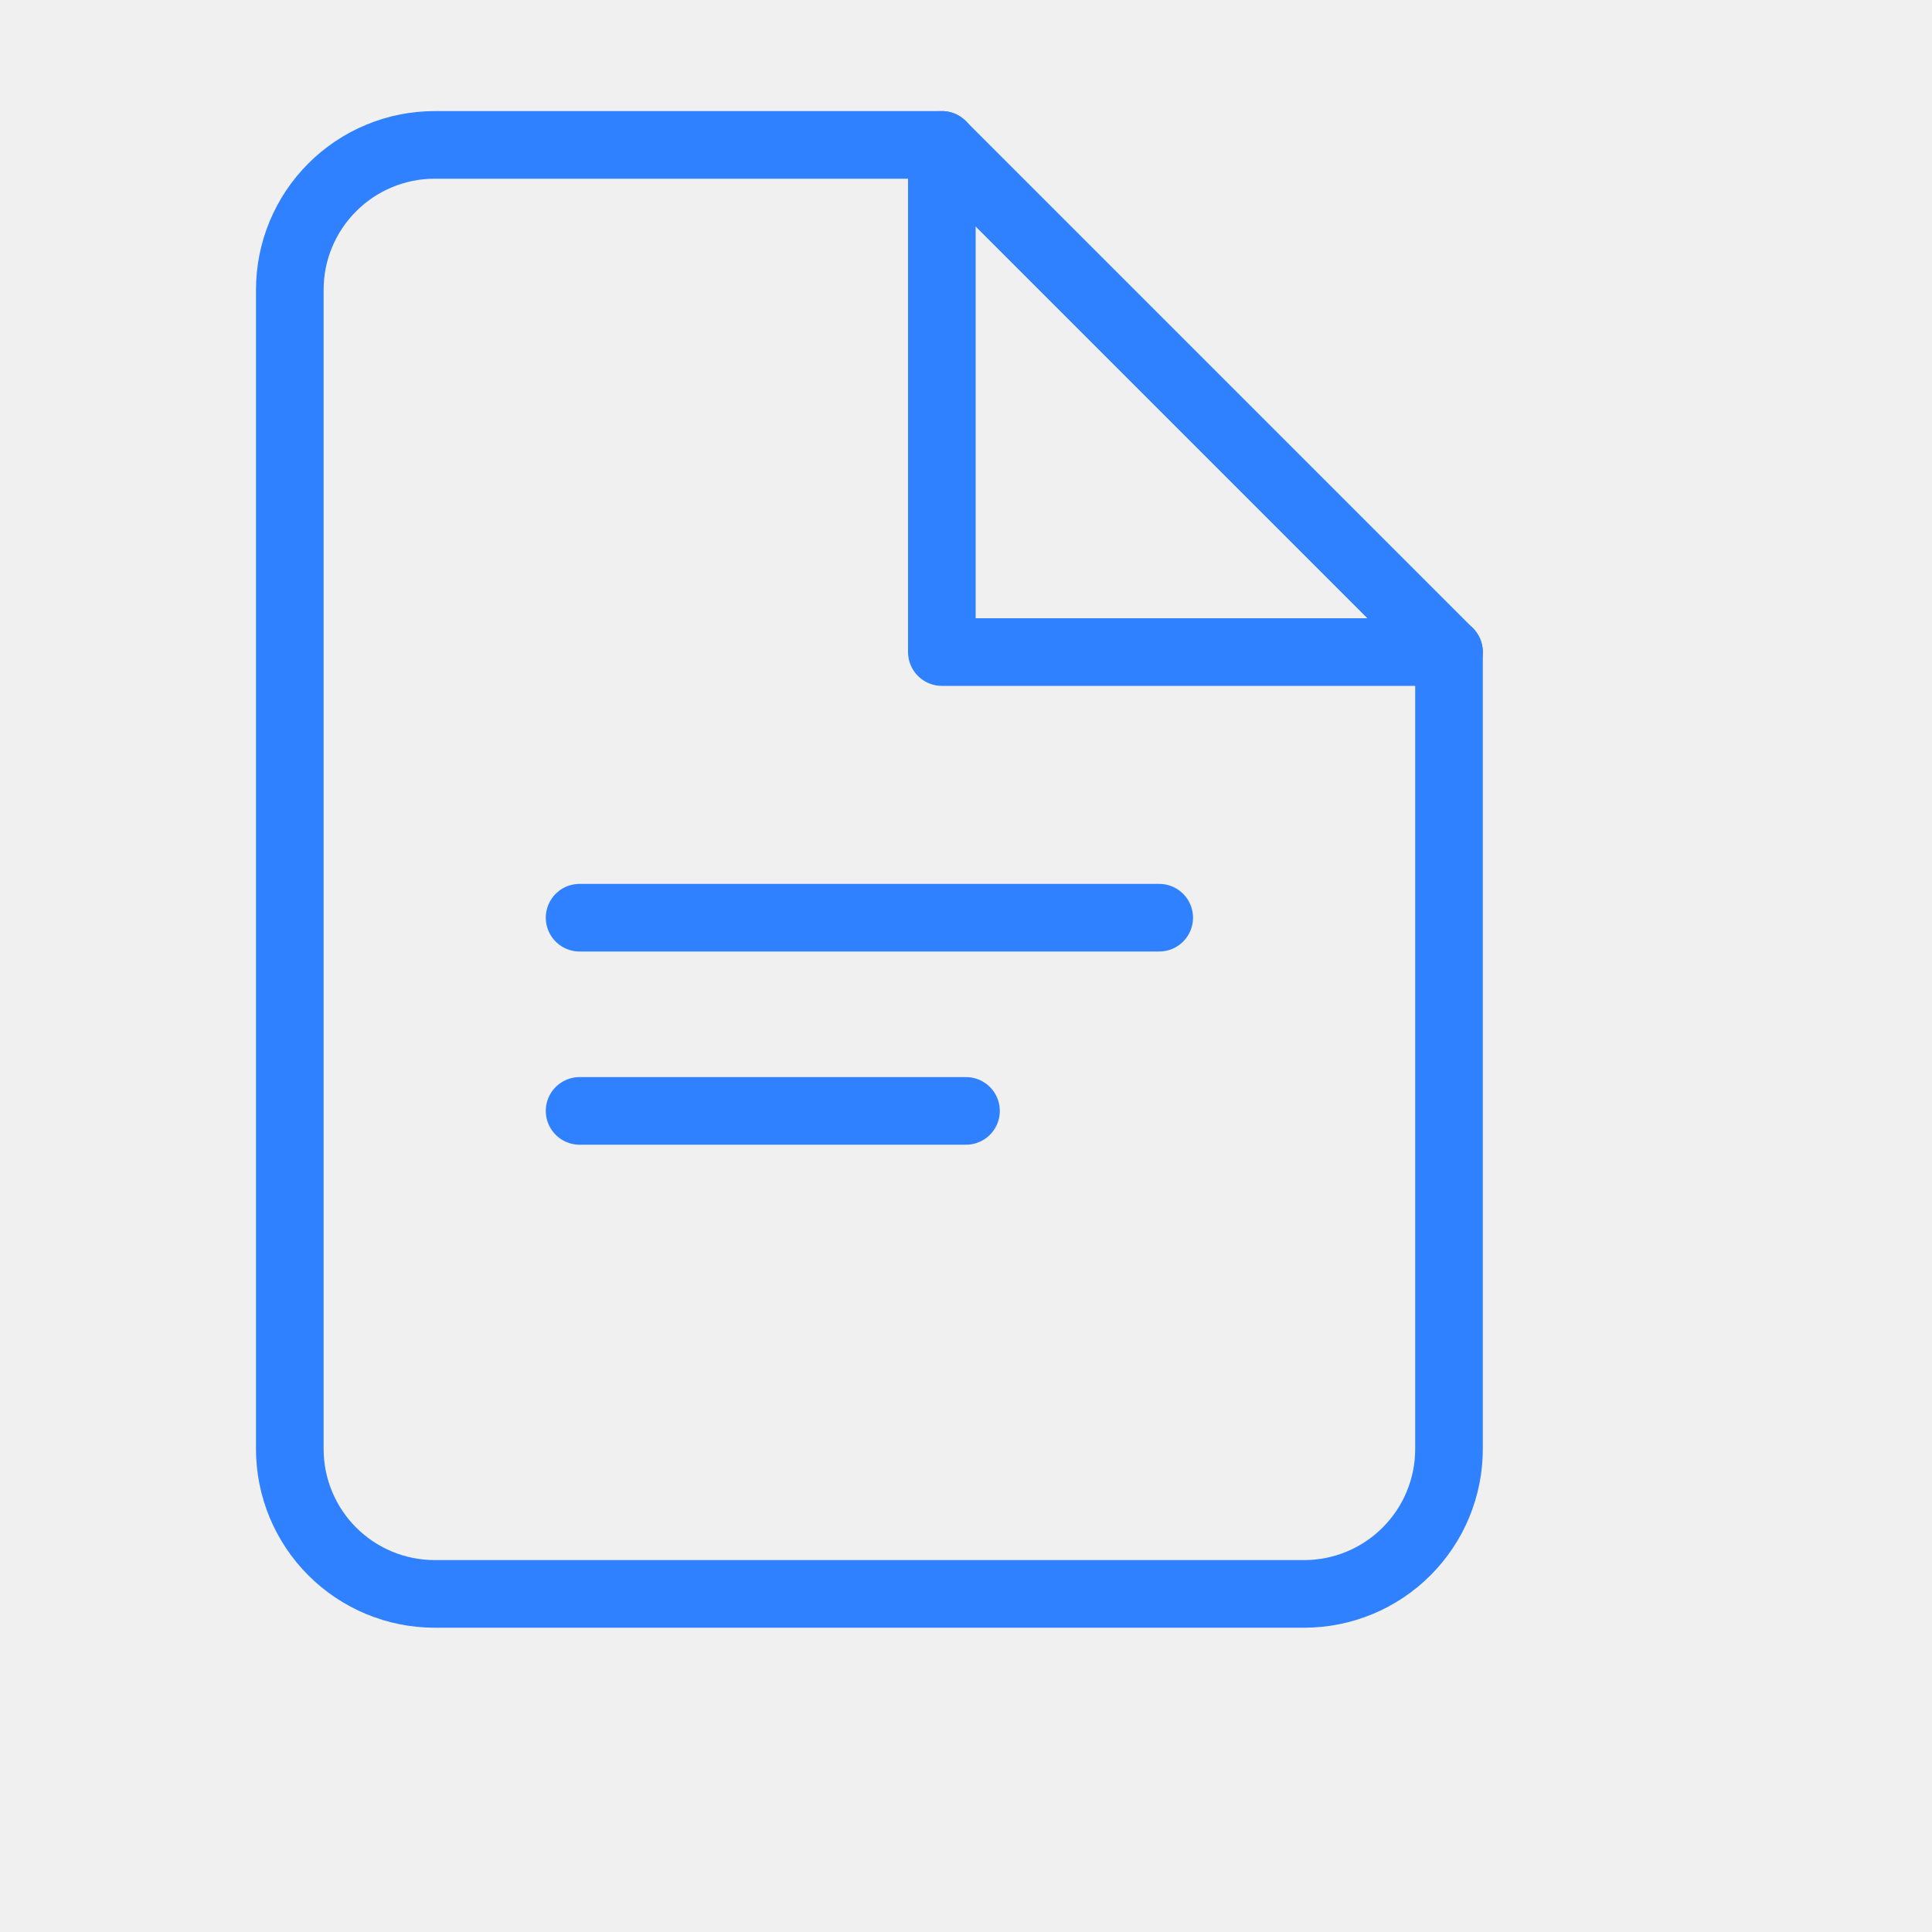
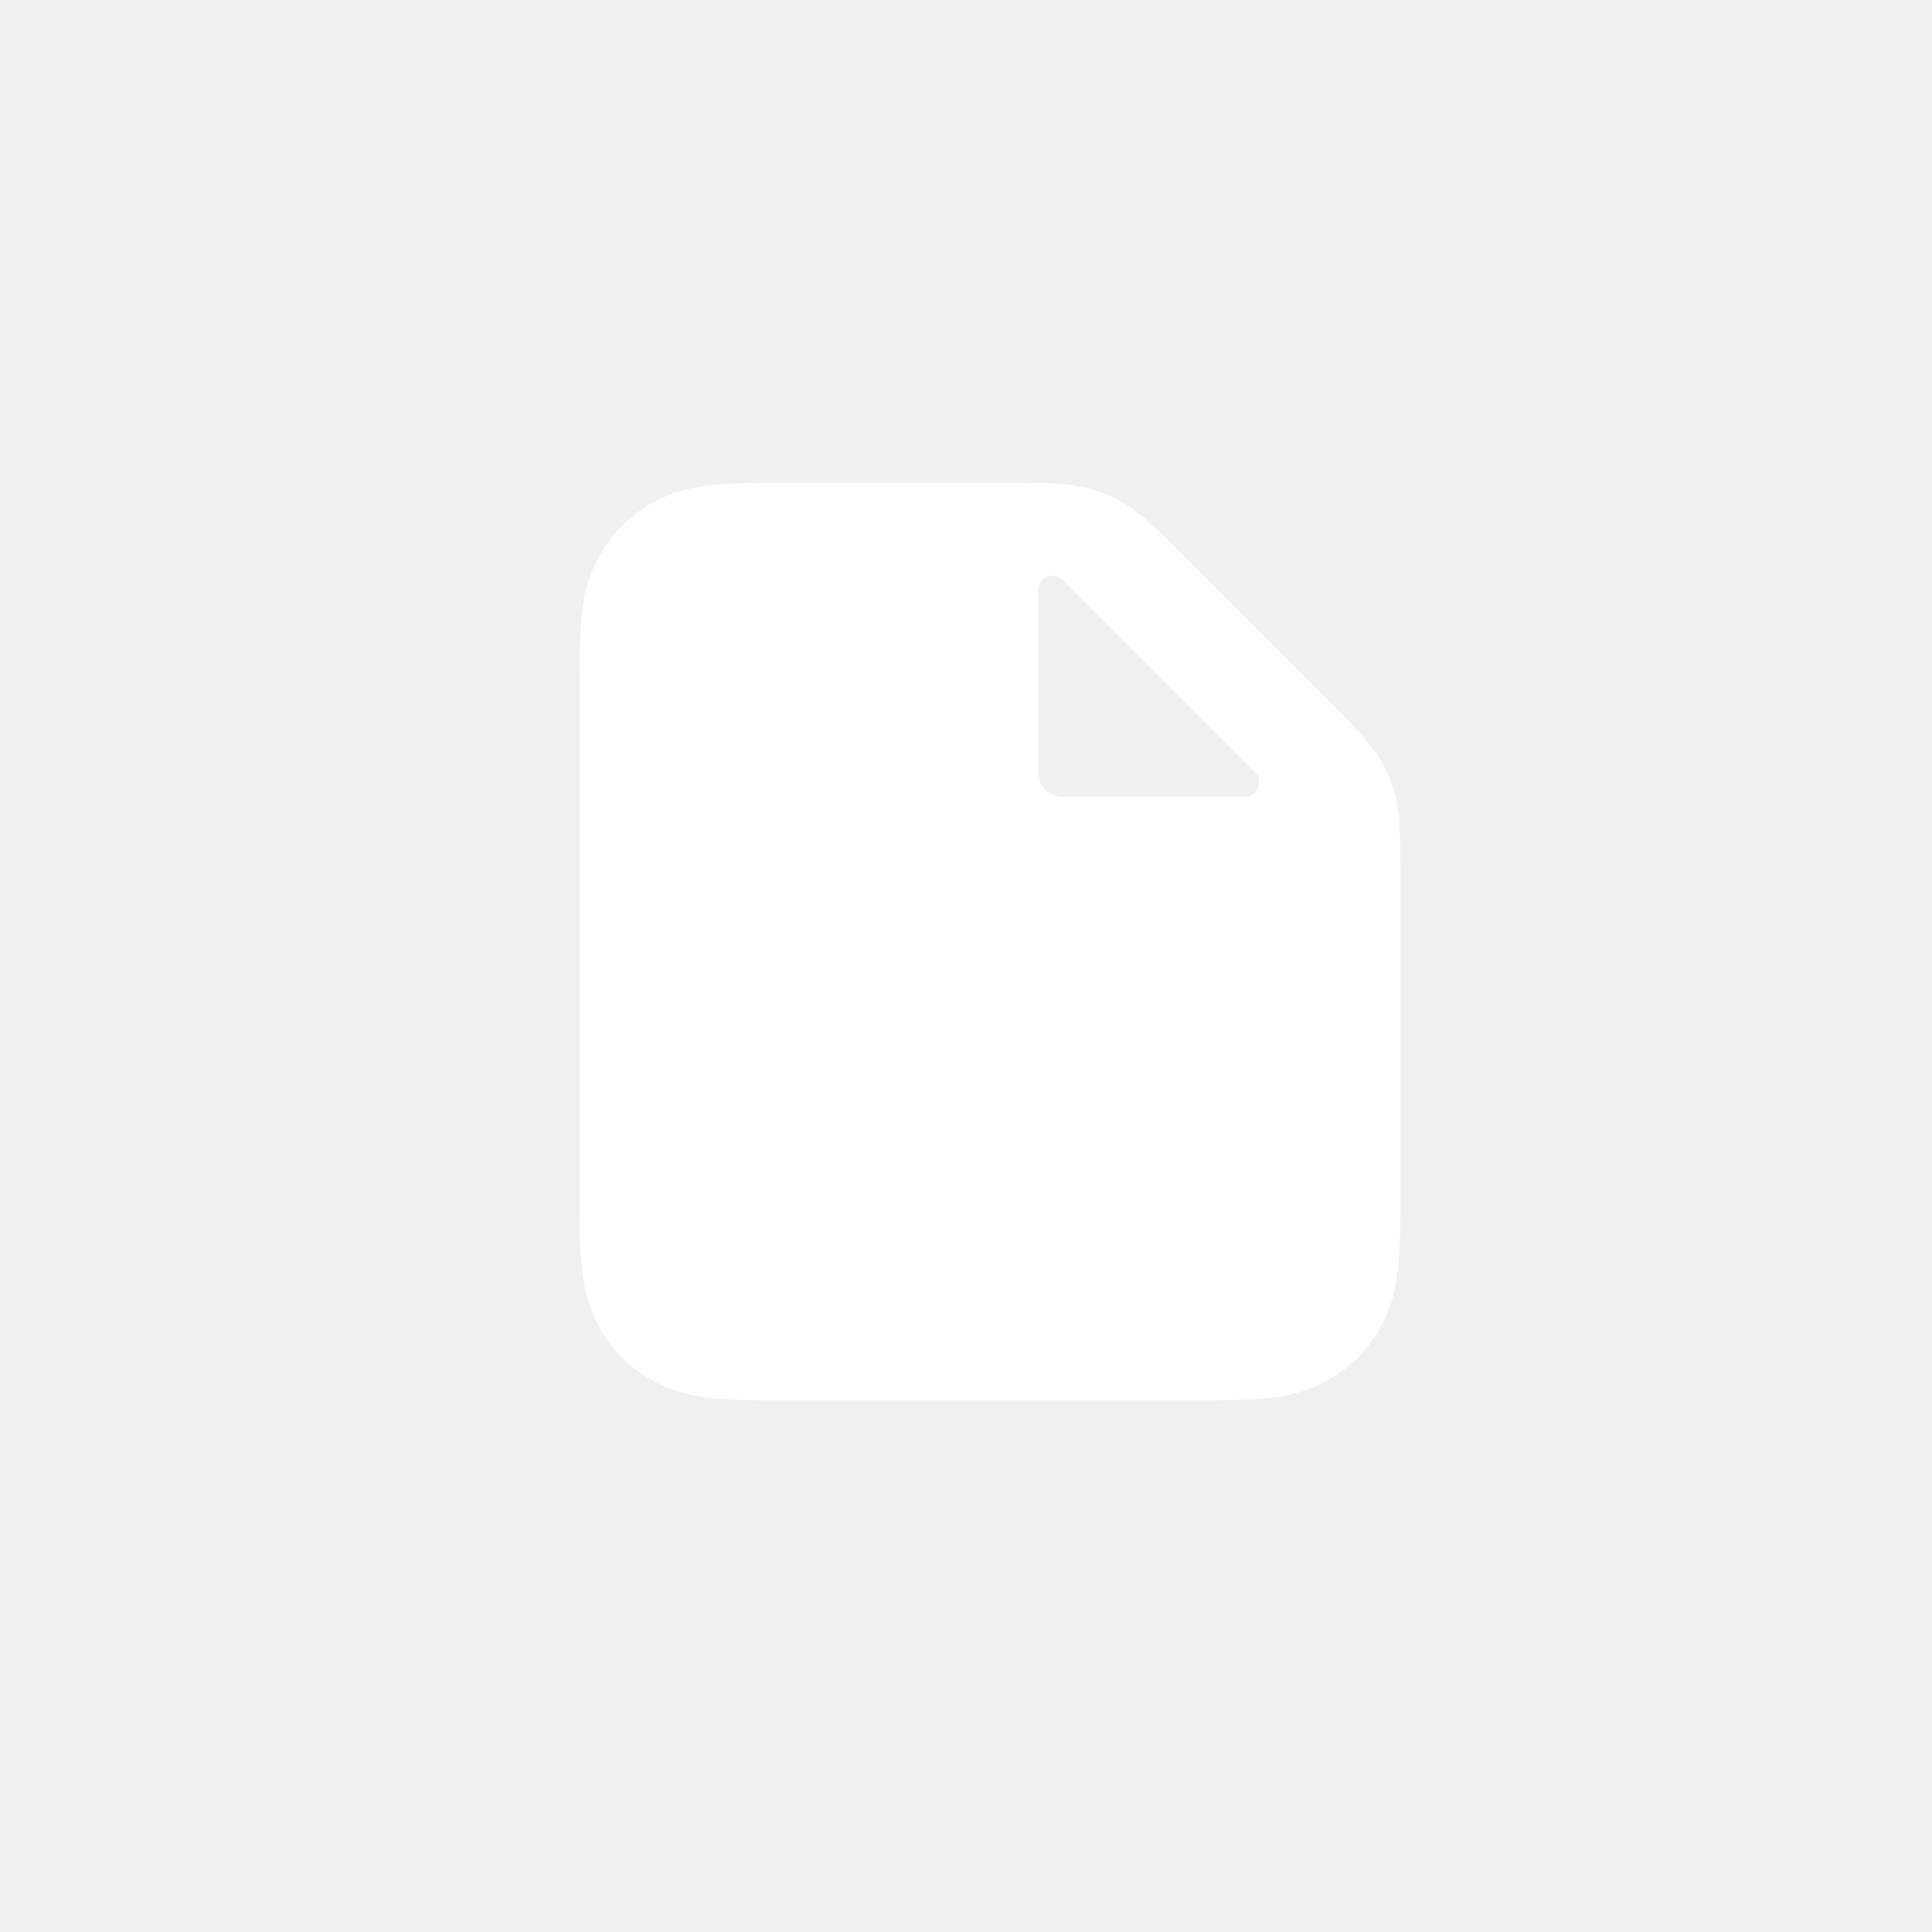
- <svg xmlns="http://www.w3.org/2000/svg" width="40" height="40" viewBox="0 0 40 40" fill="none">
-   <path d="M19.5 3H9C8.204 3 7.441 3.316 6.879 3.879C6.316 4.441 6 5.204 6 6V30C6 30.796 6.316 31.559 6.879 32.121C7.441 32.684 8.204 33 9 33H27C27.796 33 28.559 32.684 29.121 32.121C29.684 31.559 30 30.796 30 30V13.5L19.5 3Z" stroke="#2F81FF" stroke-width="1.4" stroke-linecap="round" stroke-linejoin="round" />
-   <path d="M19.5 3V13.5H30" stroke="#2F81FF" stroke-width="1.4" stroke-linecap="round" stroke-linejoin="round" />
-   <path d="M12 19H24" stroke="#2F81FF" stroke-width="1.4" stroke-linecap="round" />
-   <path d="M12 23H20" stroke="#2F81FF" stroke-width="1.4" stroke-linecap="round" />
+ <svg xmlns="http://www.w3.org/2000/svg" width="40" height="40" viewBox="0 0 40.01 40.01" fill="none">
+   <rect width="40" height="40" rx="20" fill="Transparent" />
+   <path d="M22.481 10.097C22.778 10.165 23.041 10.274 23.299 10.435C23.557 10.597 23.767 10.767 24.314 11.314L27.686 14.686C28.233 15.233 28.403 15.443 28.565 15.701C28.726 15.96 28.835 16.222 28.904 16.519C28.972 16.816 29 17.084 29 17.859V25.154C29 26.491 28.861 26.976 28.599 27.465C28.338 27.954 27.954 28.338 27.465 28.599C26.976 28.861 26.491 29 25.154 29H15.846C14.508 29 14.024 28.861 13.535 28.599C13.046 28.338 12.662 27.954 12.401 27.465C12.139 26.976 12 26.491 12 25.154V13.846C12 12.508 12.139 12.024 12.401 11.535C12.662 11.046 13.046 10.662 13.535 10.401C14.024 10.139 14.508 10 15.846 10H21.141C21.916 10 22.184 10.028 22.481 10.097ZM21.8 11.924C21.634 11.924 21.5 12.059 21.5 12.224V16C21.5 16.276 21.724 16.5 22 16.5H25.776C25.855 16.5 25.932 16.468 25.988 16.412C26.105 16.295 26.105 16.105 25.988 15.988L22.012 12.012C21.956 11.956 21.88 11.924 21.8 11.924Z" fill="white" />
</svg>
